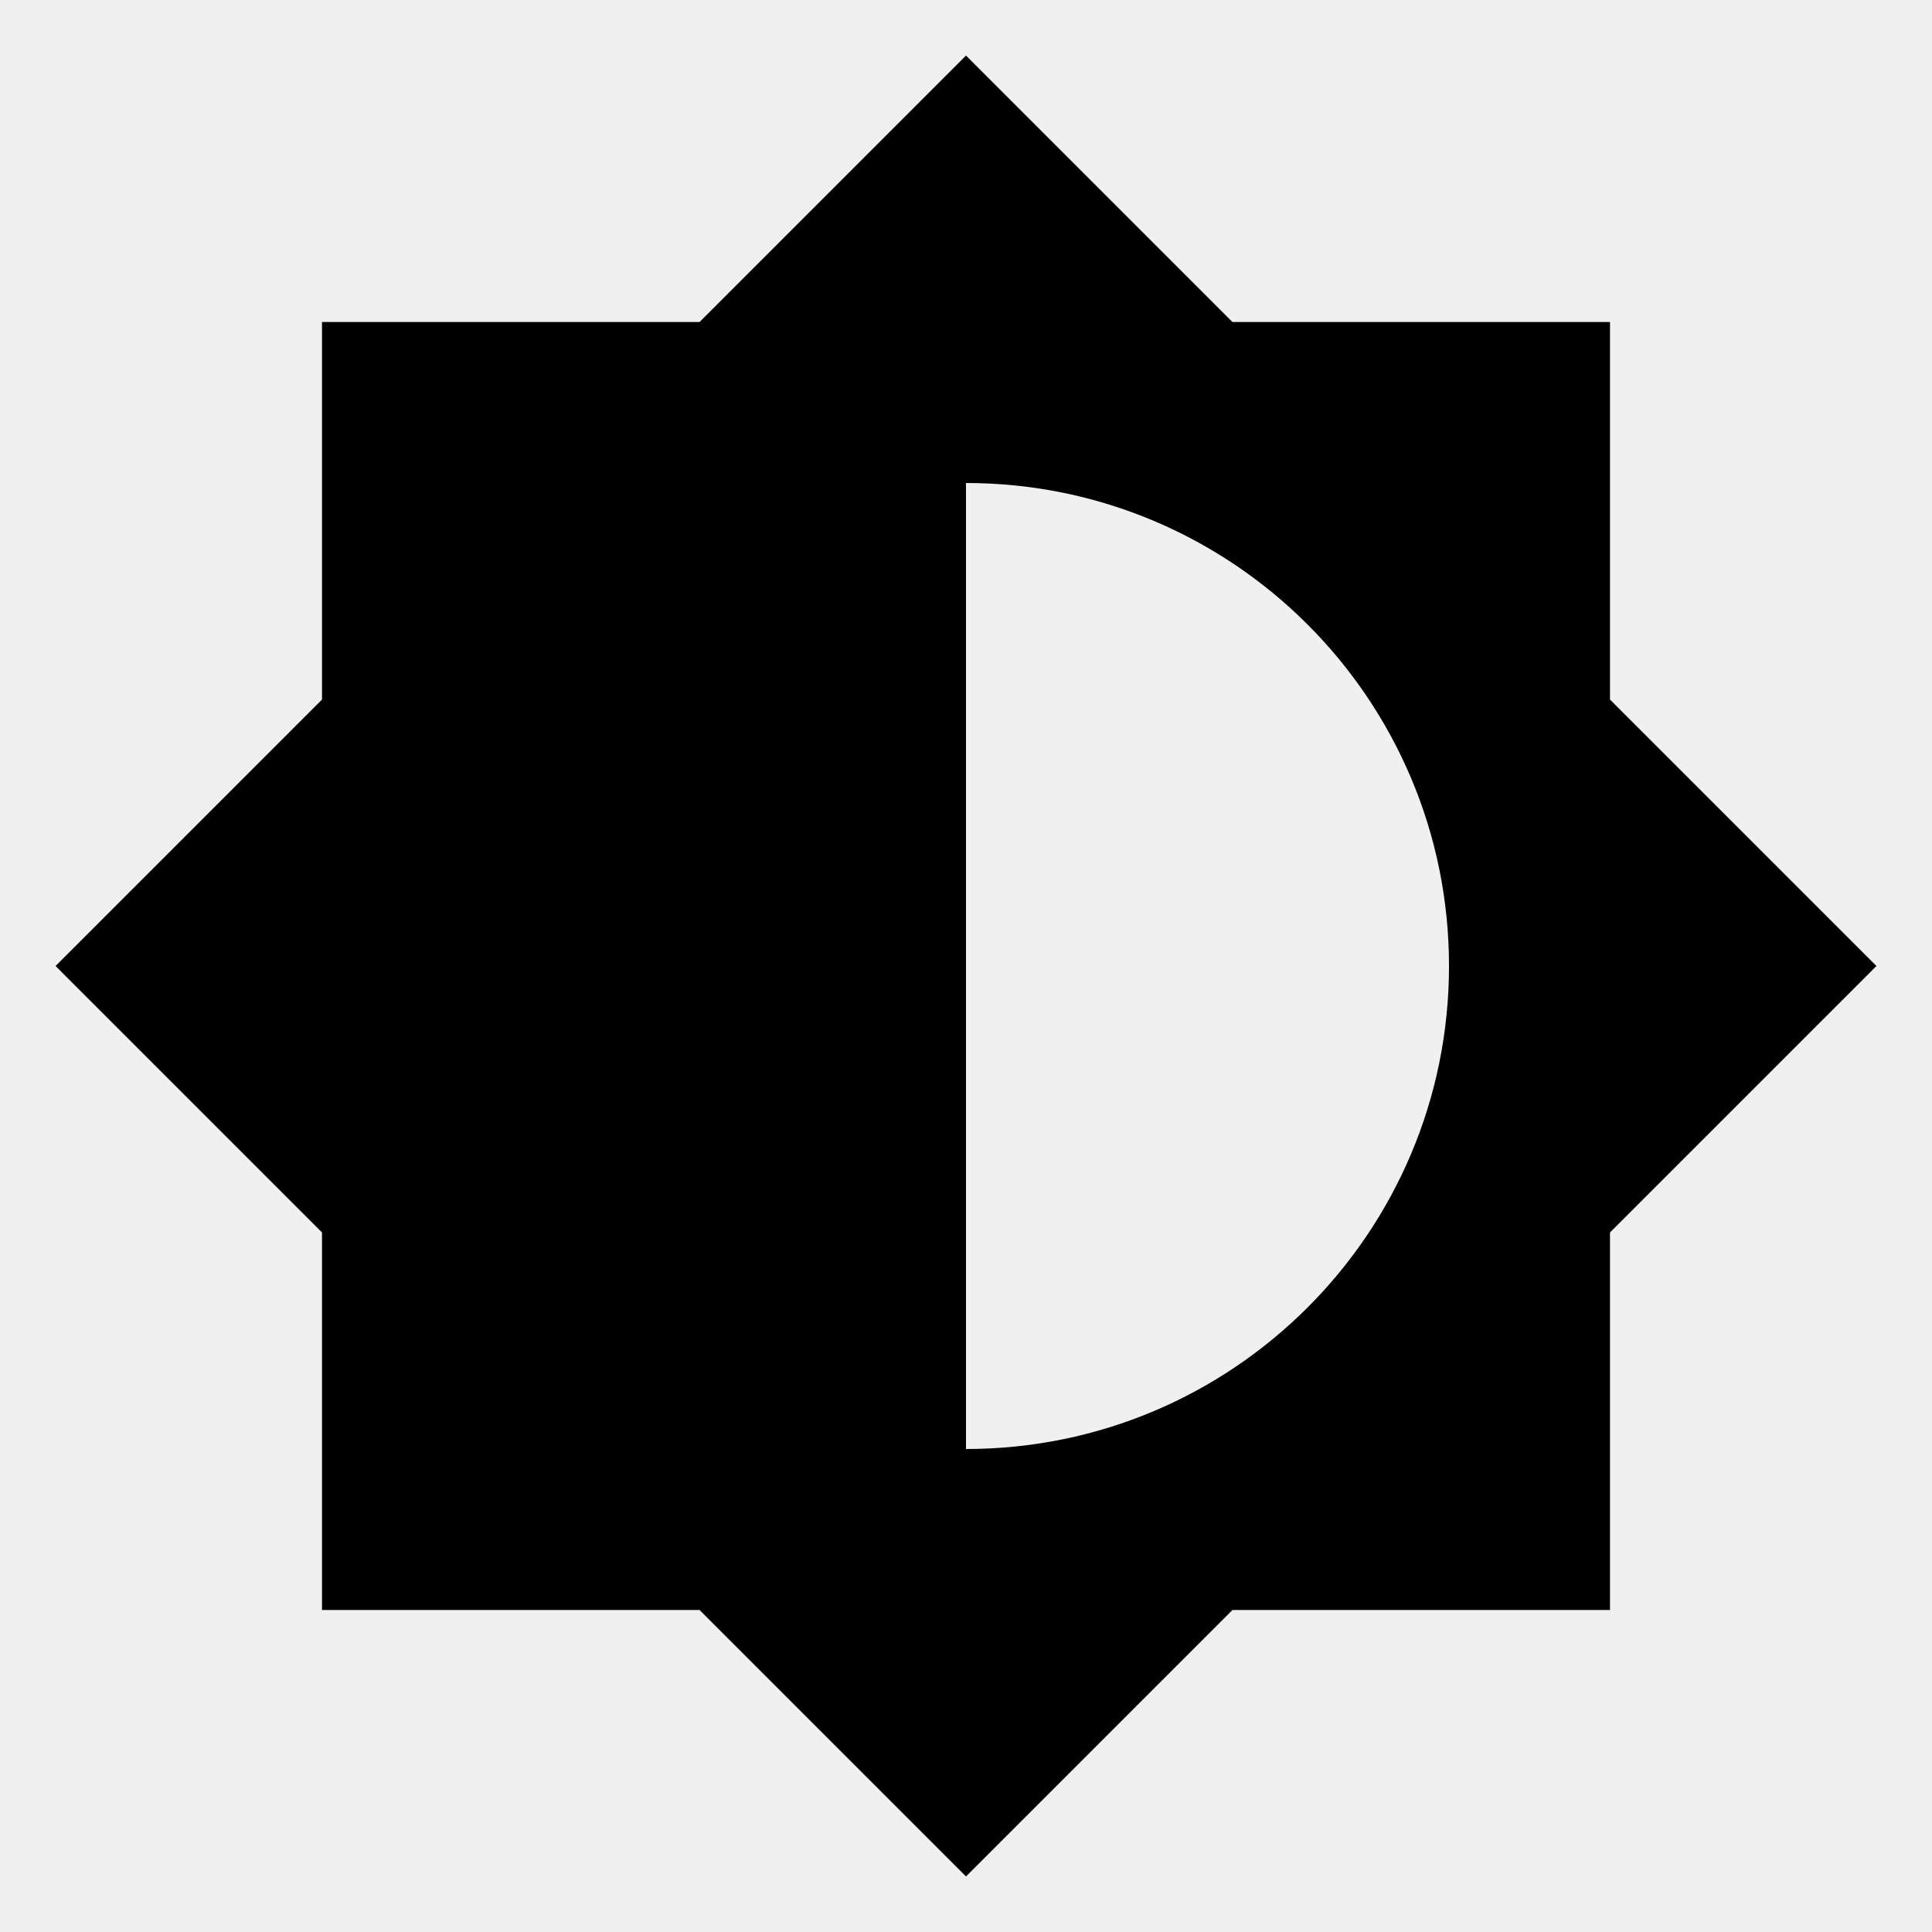
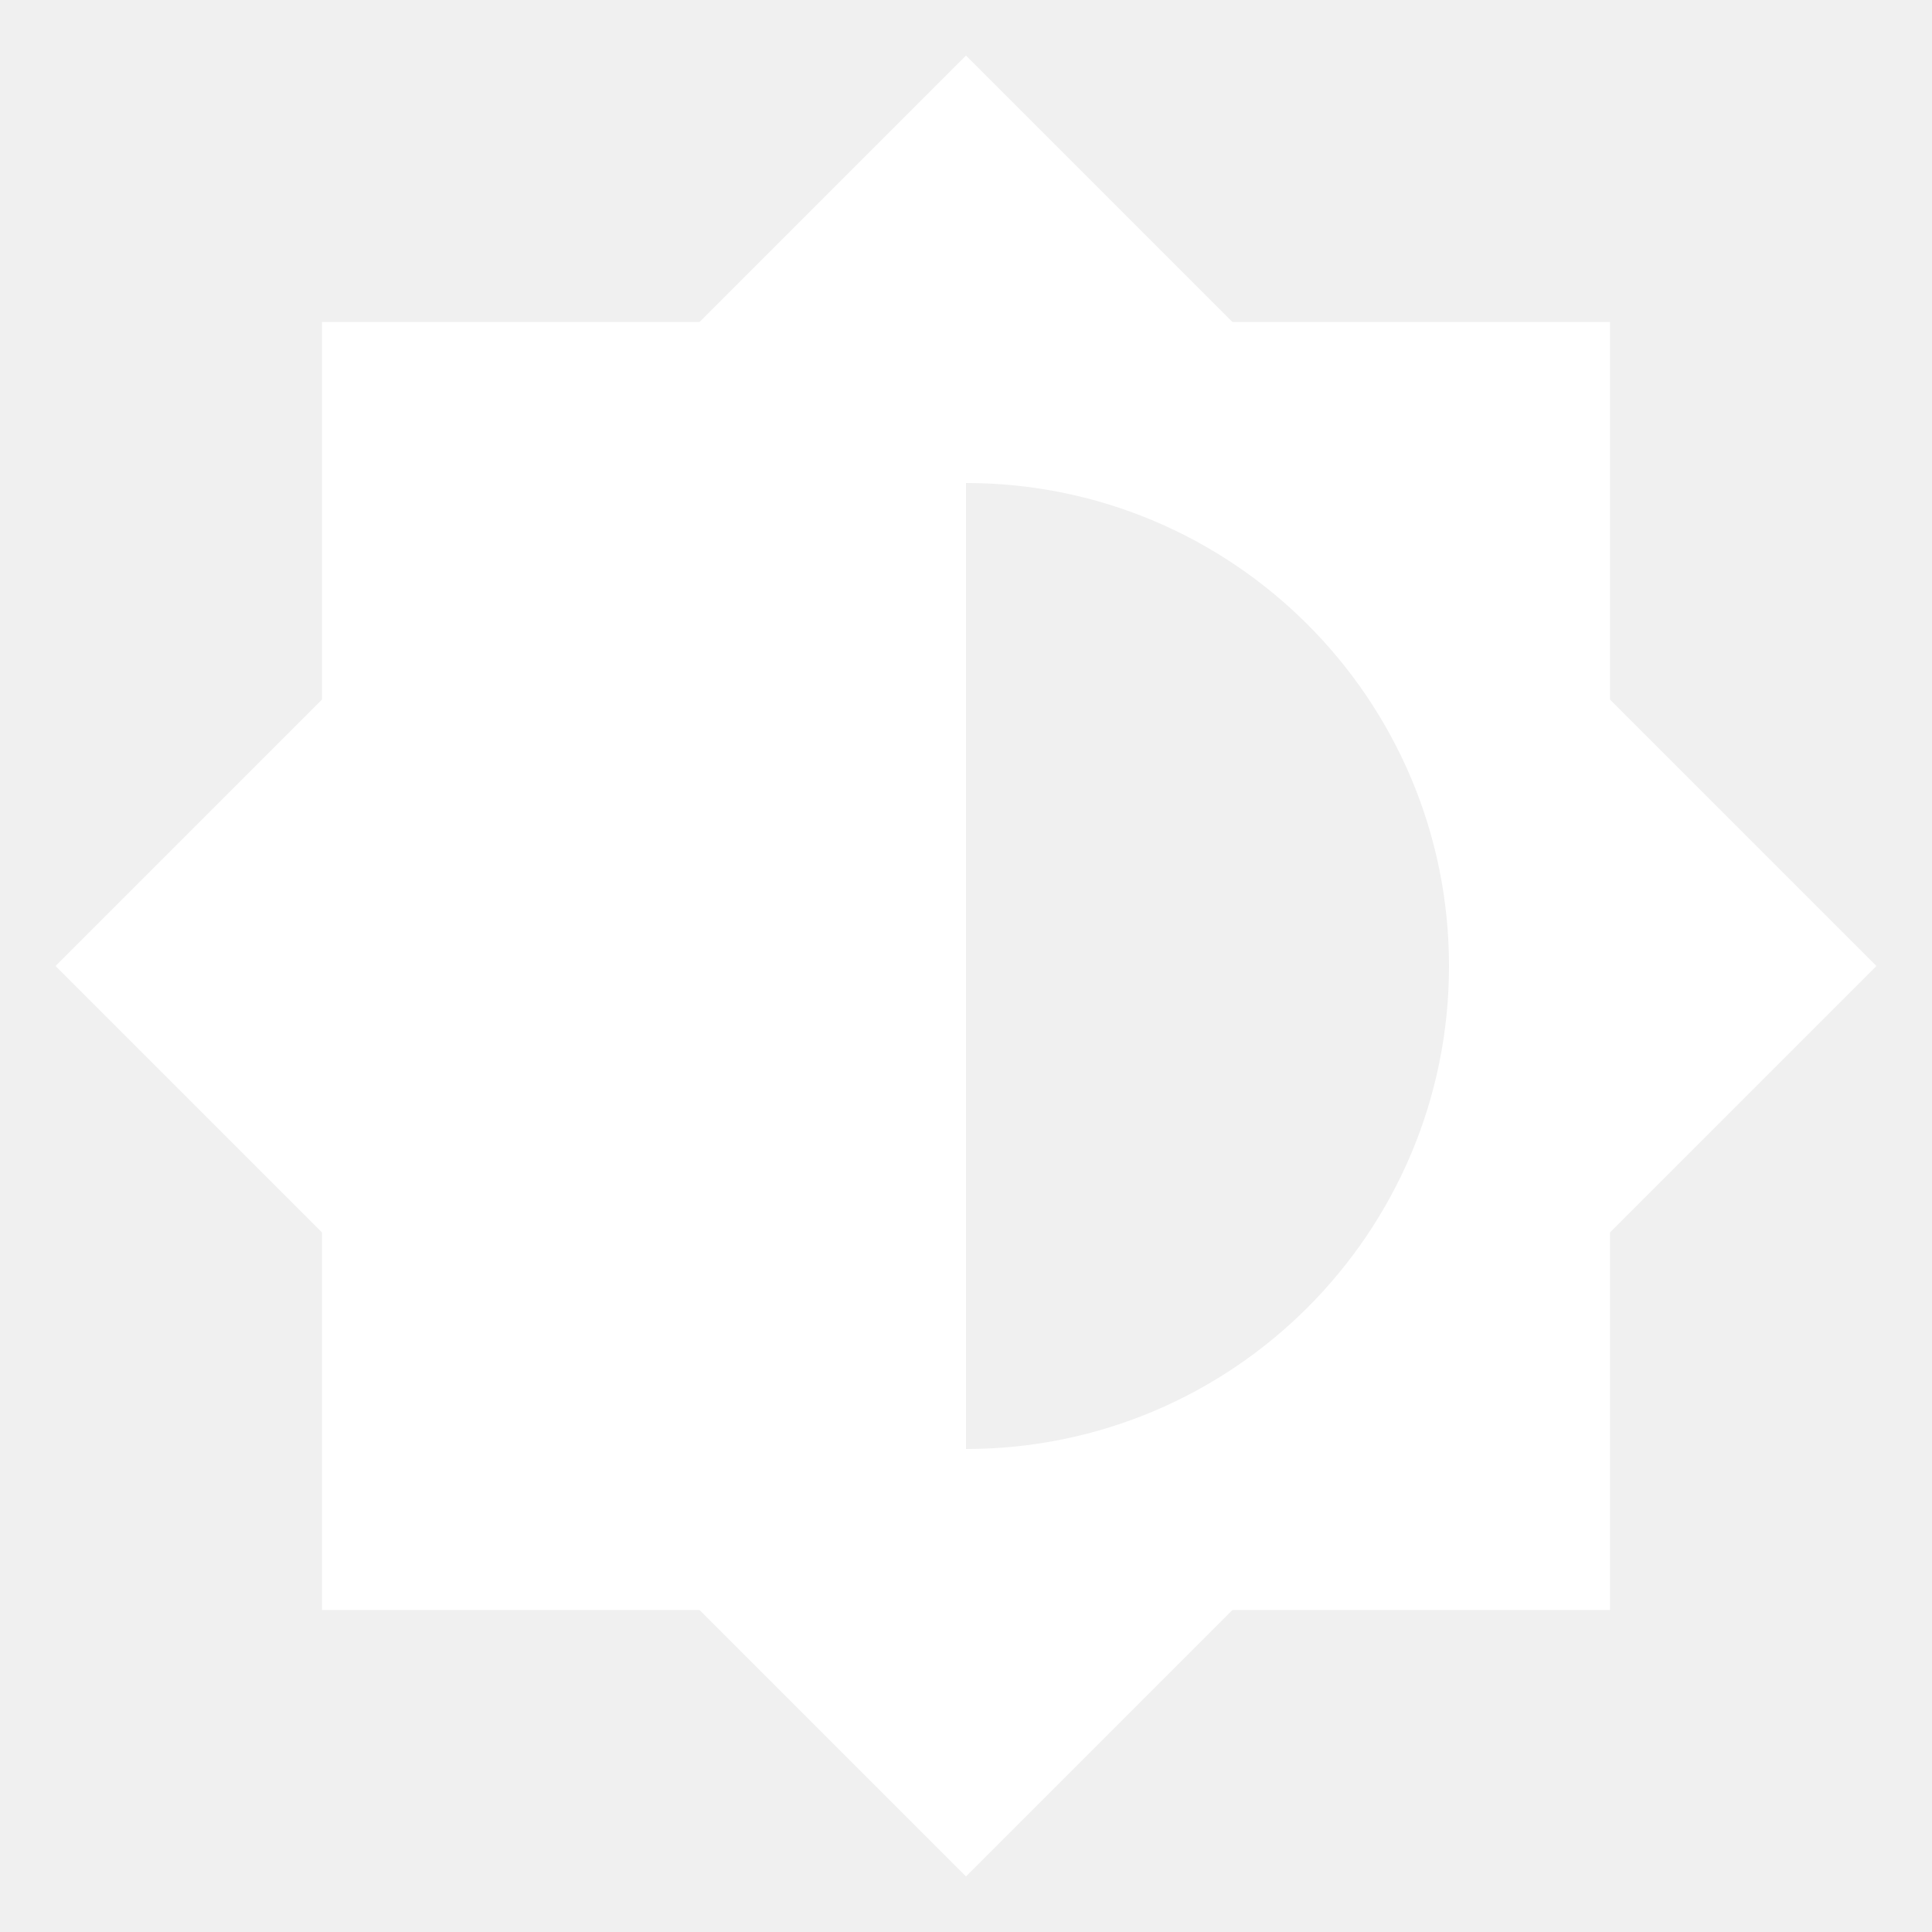
<svg style="width:24px;height:24px" viewBox="0 0 24 24">
-   <path fill="currentColor" d="M12,18V6A6,6 0 0,1 18,12A6,6 0 0,1 12,18M20,15.31L23.31,12L20,8.69V4H15.31L12,0.69L8.69,4H4V8.69L0.69,12L4,15.31V20H8.69L12,23.31L15.31,20H20V15.31Z" />
+   <path fill="#FFFFFF" d="M12,18V6A6,6 0 0,1 18,12A6,6 0 0,1 12,18M20,15.31L23.31,12L20,8.69V4H15.31L12,0.69L8.69,4H4V8.69L0.69,12L4,15.31V20H8.69L12,23.31L15.31,20H20V15.31Z" />
</svg>
